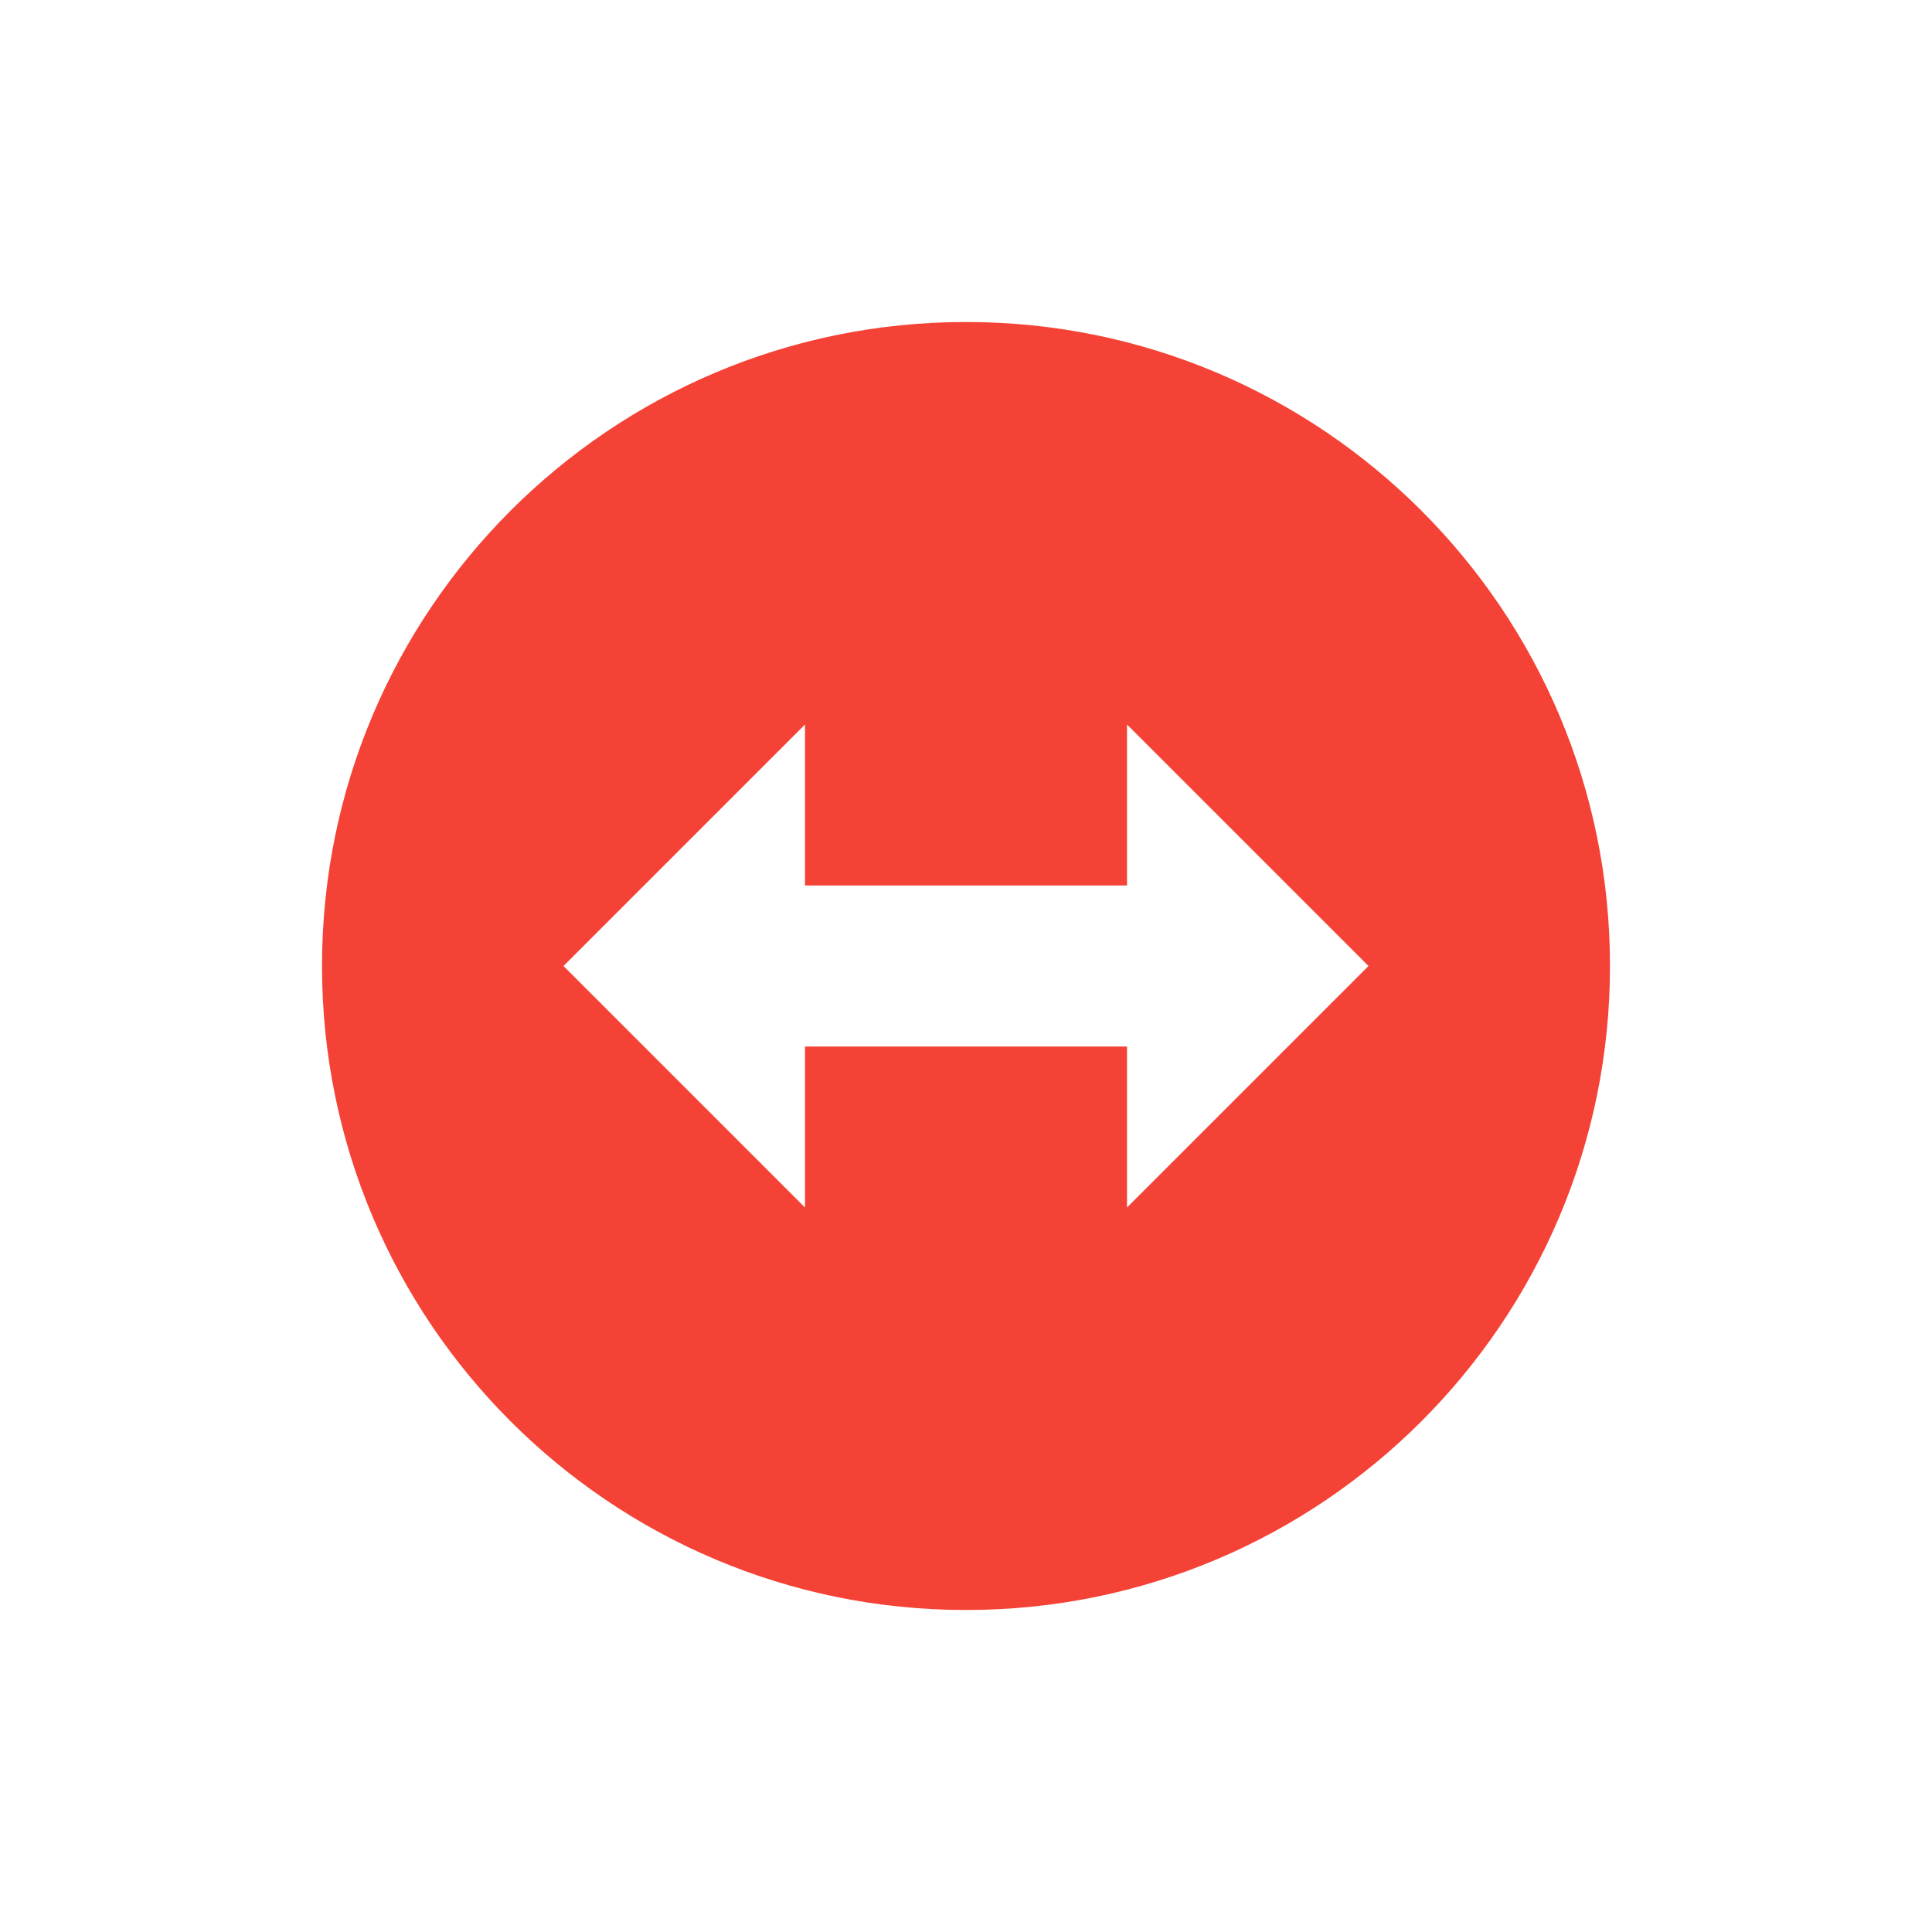
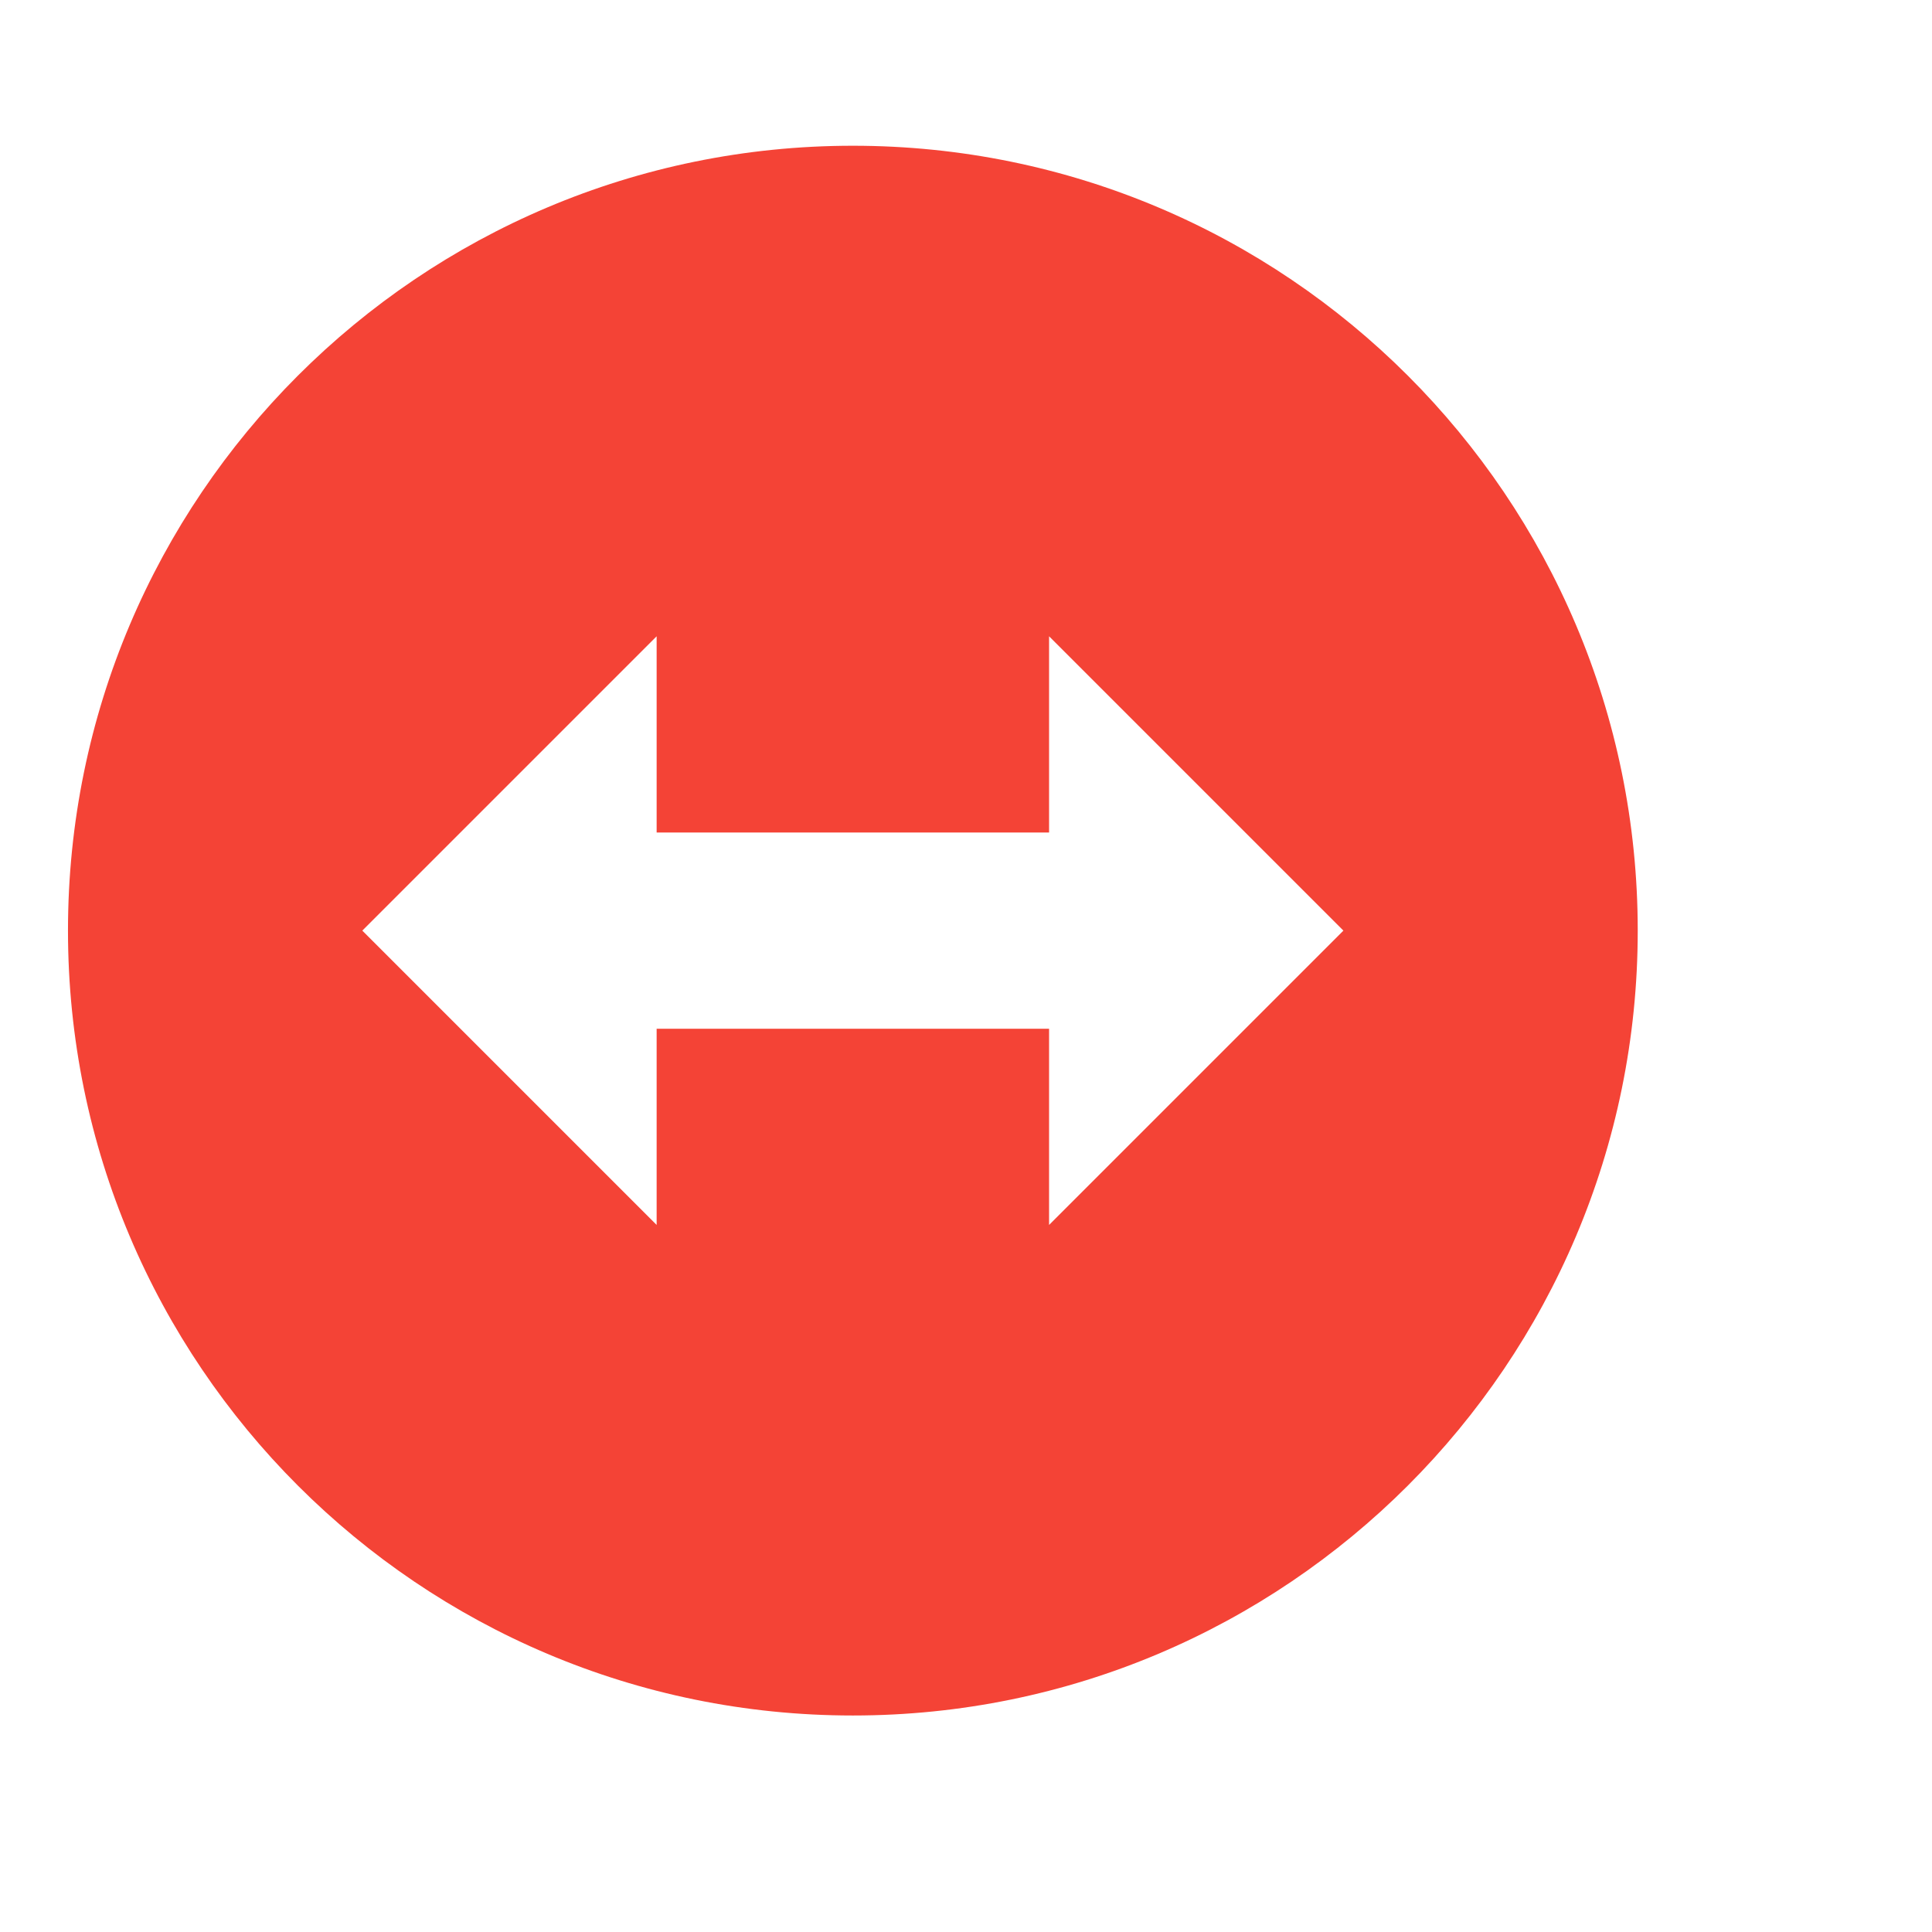
- <svg xmlns="http://www.w3.org/2000/svg" width="24" height="24" version="1.1" id="svg10446">
+ <svg xmlns="http://www.w3.org/2000/svg" width="16" height="16" version="1.1" id="svg10446">
  <defs id="defs10440">
    <style id="current-color-scheme" type="text/css">
   .ColorScheme-Text { color:#dfdfdf; } .ColorScheme-Highlight { color:#4285f4; } .ColorScheme-NeutralText { color:#ff9800; } .ColorScheme-PositiveText { color:#4caf50; } .ColorScheme-NegativeText { color:#f44336; }
  </style>
  </defs>
-   <g id="g10444">
-     <path style="fill:currentColor" class="ColorScheme-NegativeText" d="m 10,9 0,2 4,0 0,-2 3,3 -3,3 0,-2 -4,0 0,2 -3,-3 z m 2,-5 c -4.418,-10e-8 -8,3.582 -8,8 -10e-8,4.418 3.582,8 8,8 4.418,0 8,-3.582 8,-8 0,-4.418 -3.582,-8 -8,-8 z" id="path10442" />
+   <g id="g10444" transform="matrix(0.8125,0,0,0.8125,-2.687,-2.043)">
+     <path style="fill:currentColor" class="ColorScheme-NegativeText" d="m 10,9 v 2 h 4 V 9 l 3,3 -3,3 v -2 h -4 v 2 L 7,12 Z m 2,-5 c -4.418,-10e-8 -8,3.582 -8,8 -10e-8,4.418 3.582,8 8,8 4.418,0 8,-3.582 8,-8 0,-4.418 -3.582,-8 -8,-8 z" id="path10442" />
  </g>
</svg>
